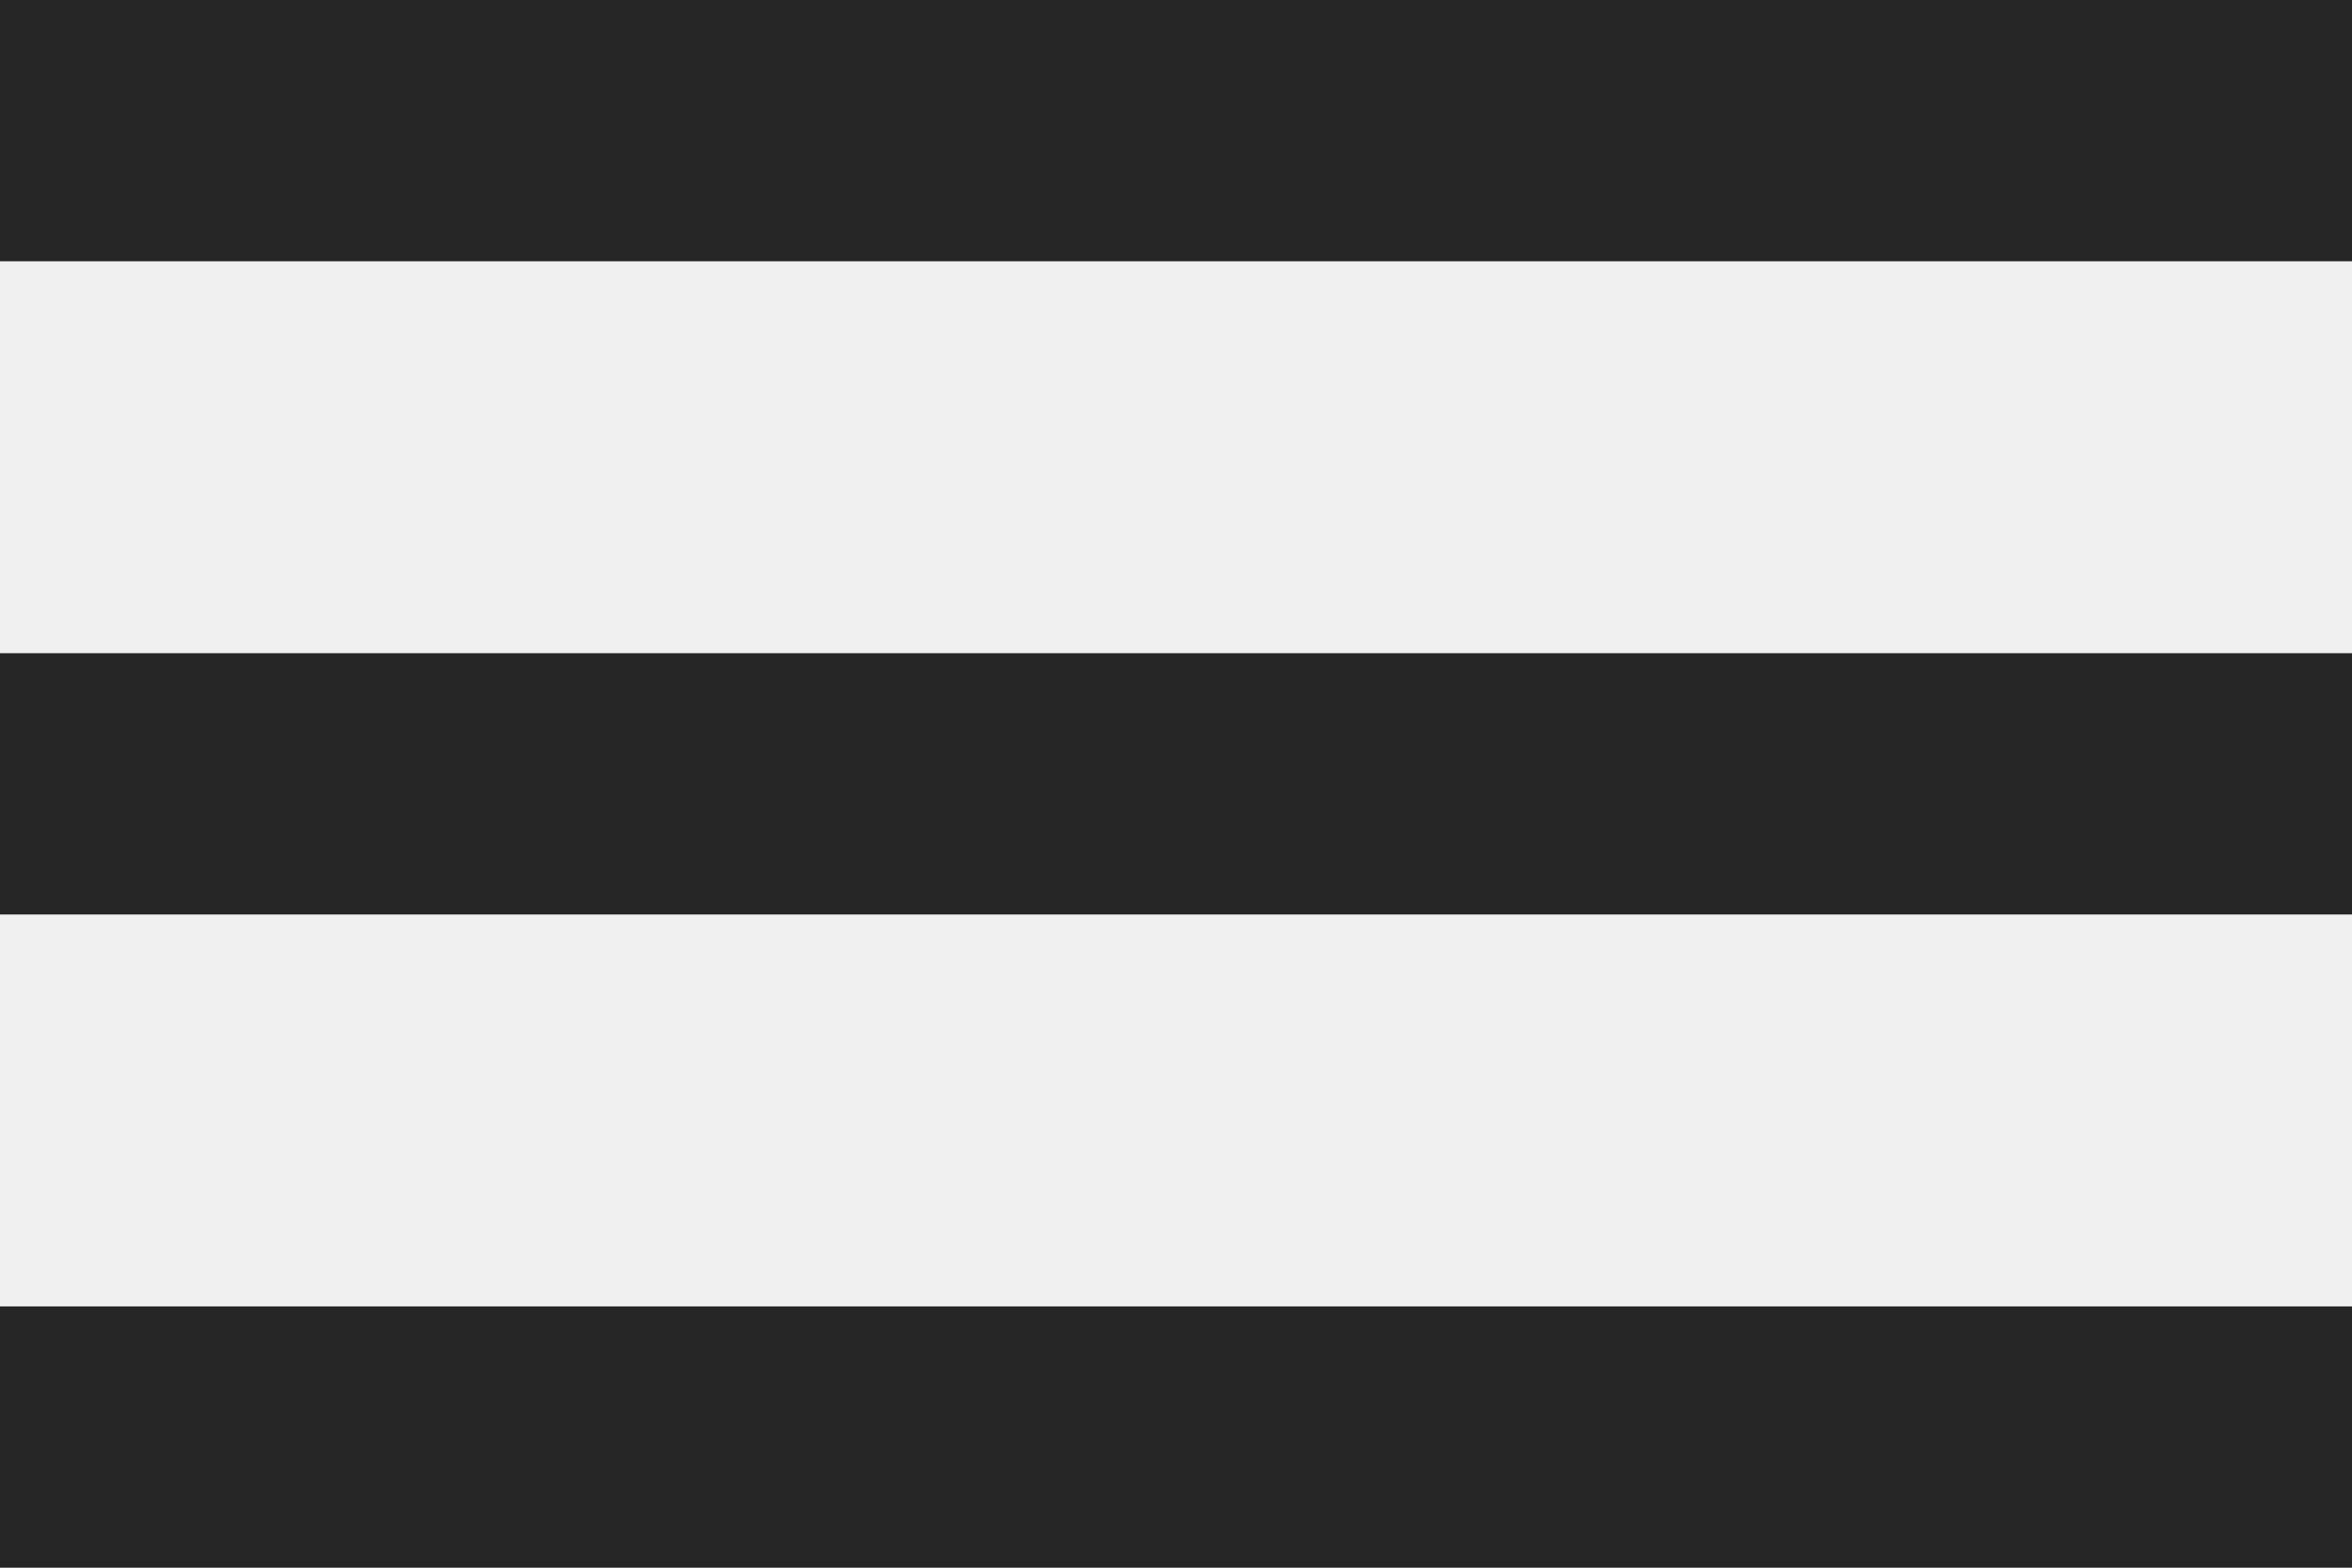
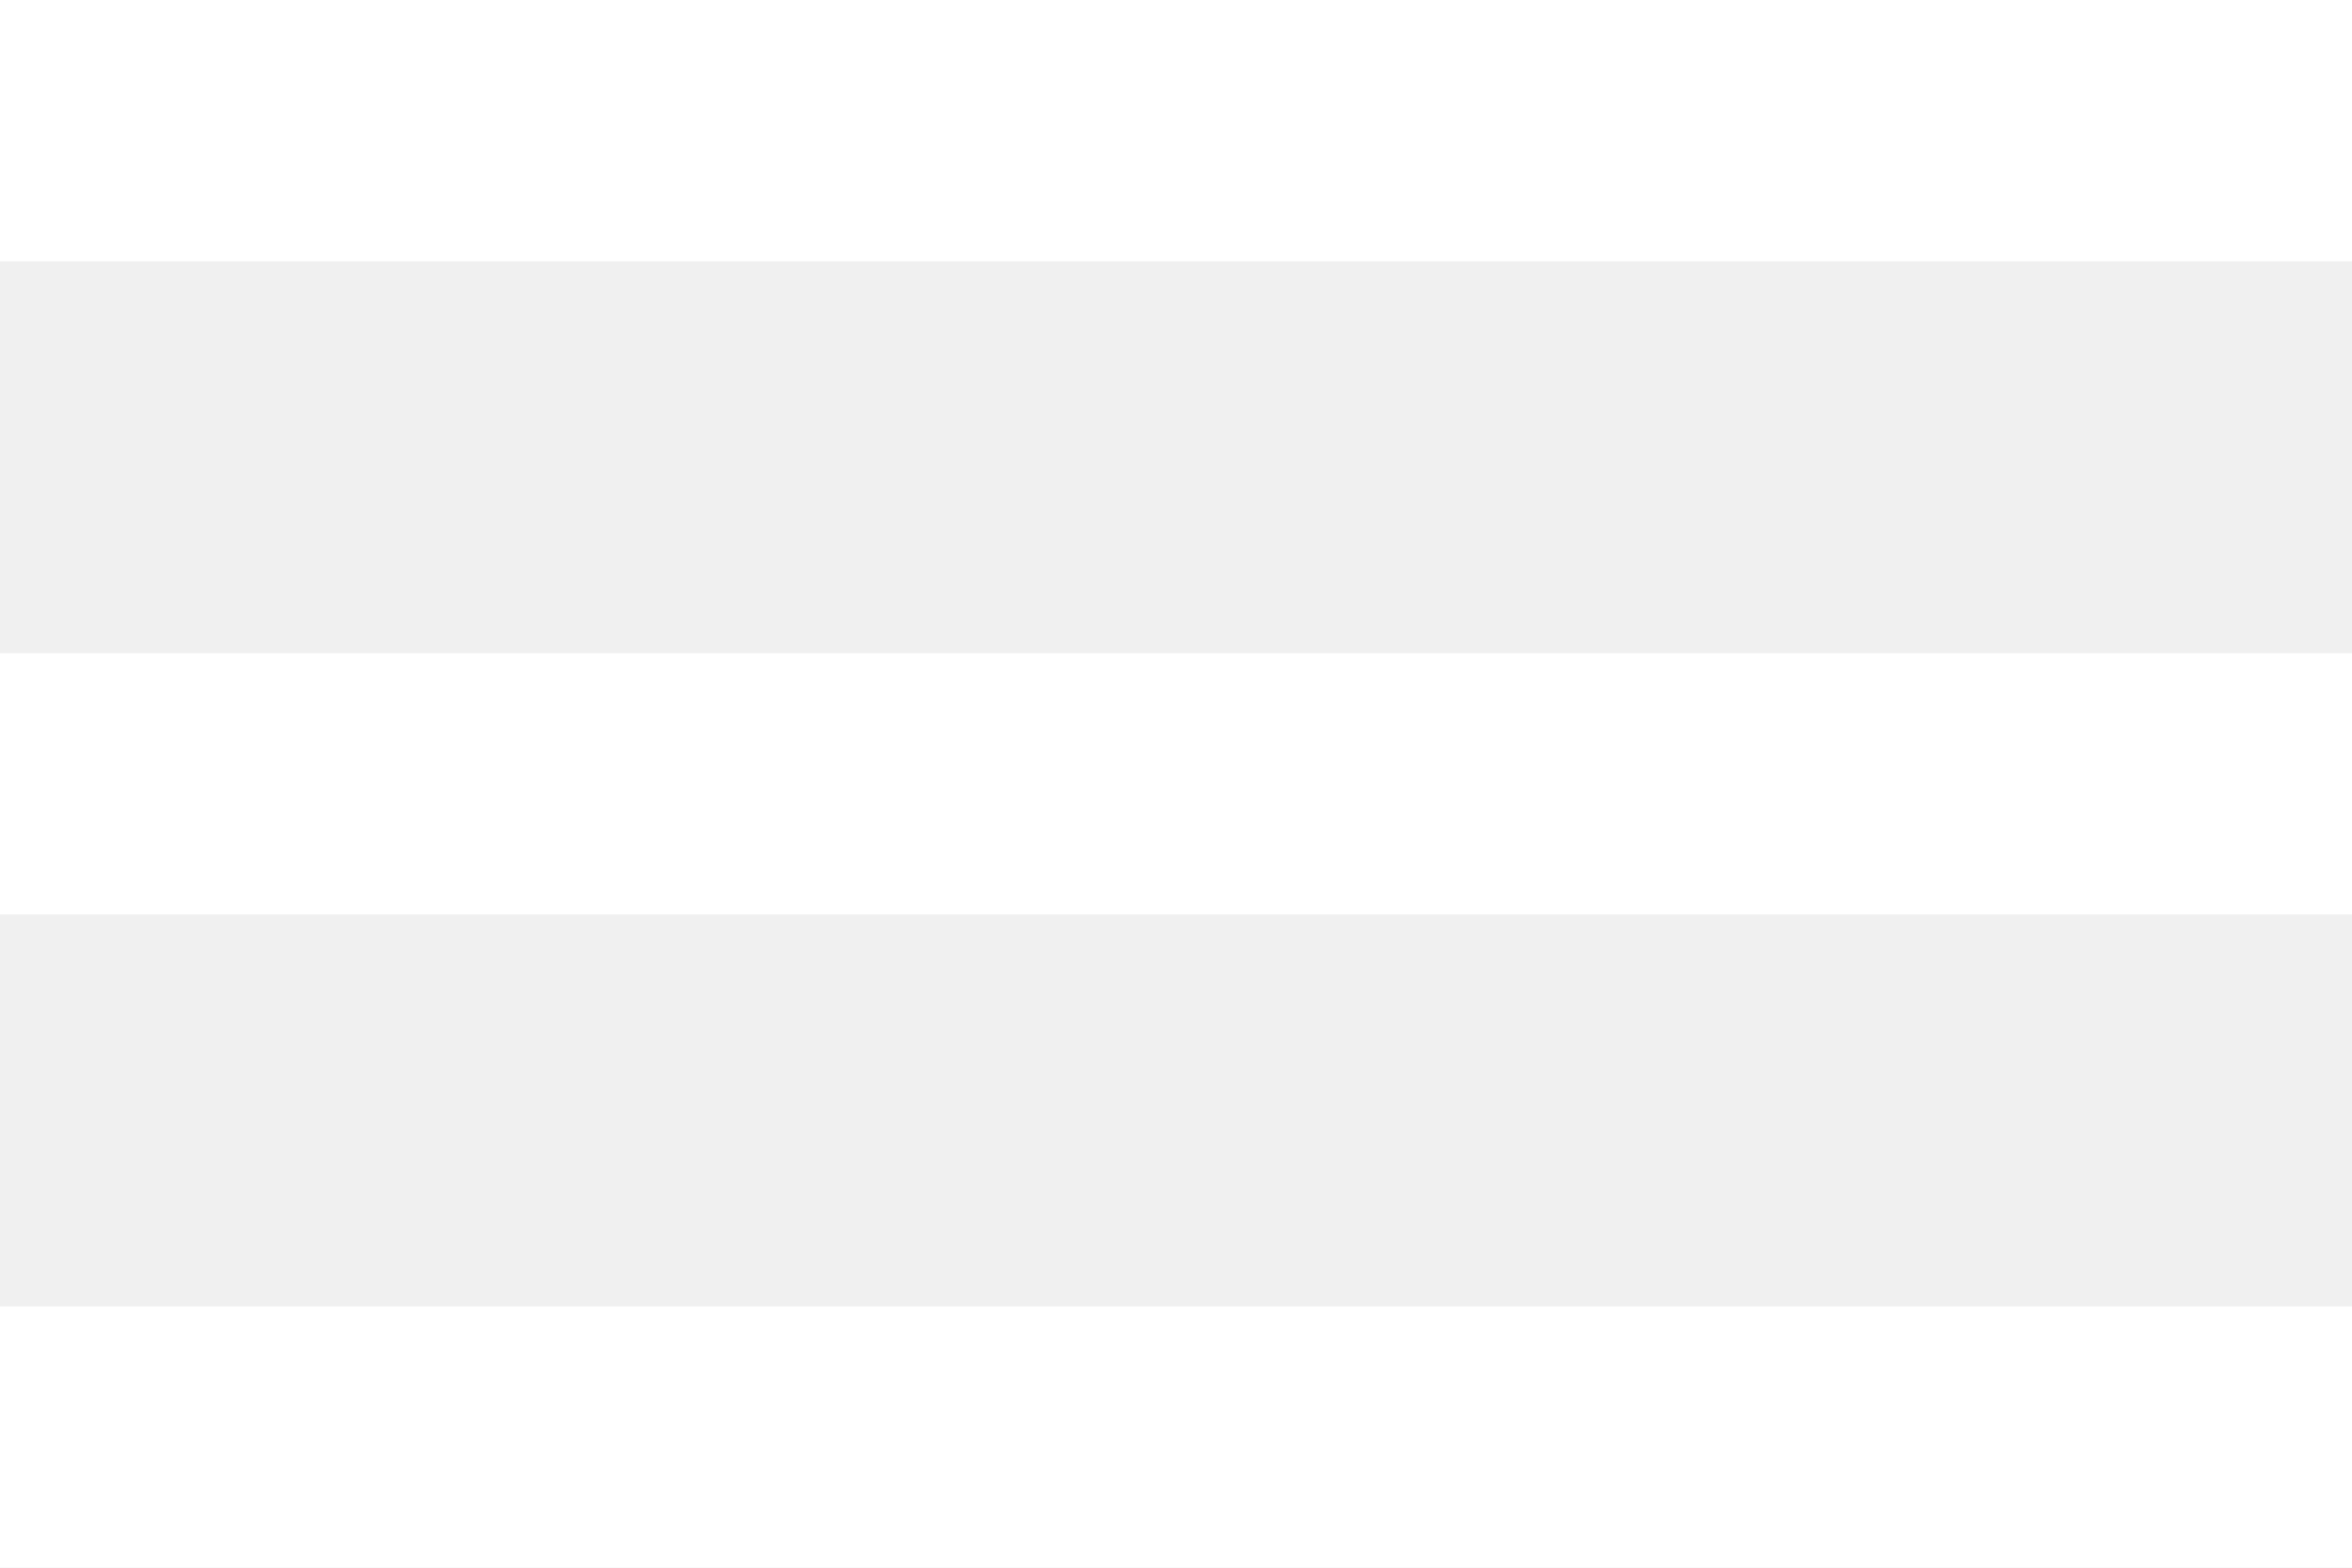
<svg xmlns="http://www.w3.org/2000/svg" width="18" height="12" viewBox="0 0 18 12" fill="none">
-   <path fill-rule="evenodd" clip-rule="evenodd" d="M0 2V0H18V2H0ZM0 7H18V5H0V7ZM0 12H18V10H0V12Z" fill="#262626" />
+   <path fill-rule="evenodd" clip-rule="evenodd" d="M0 2V0H18V2H0ZM0 7H18V5H0V7ZM0 12H18V10H0V12Z" fill="#FFFFFF" />
</svg>
